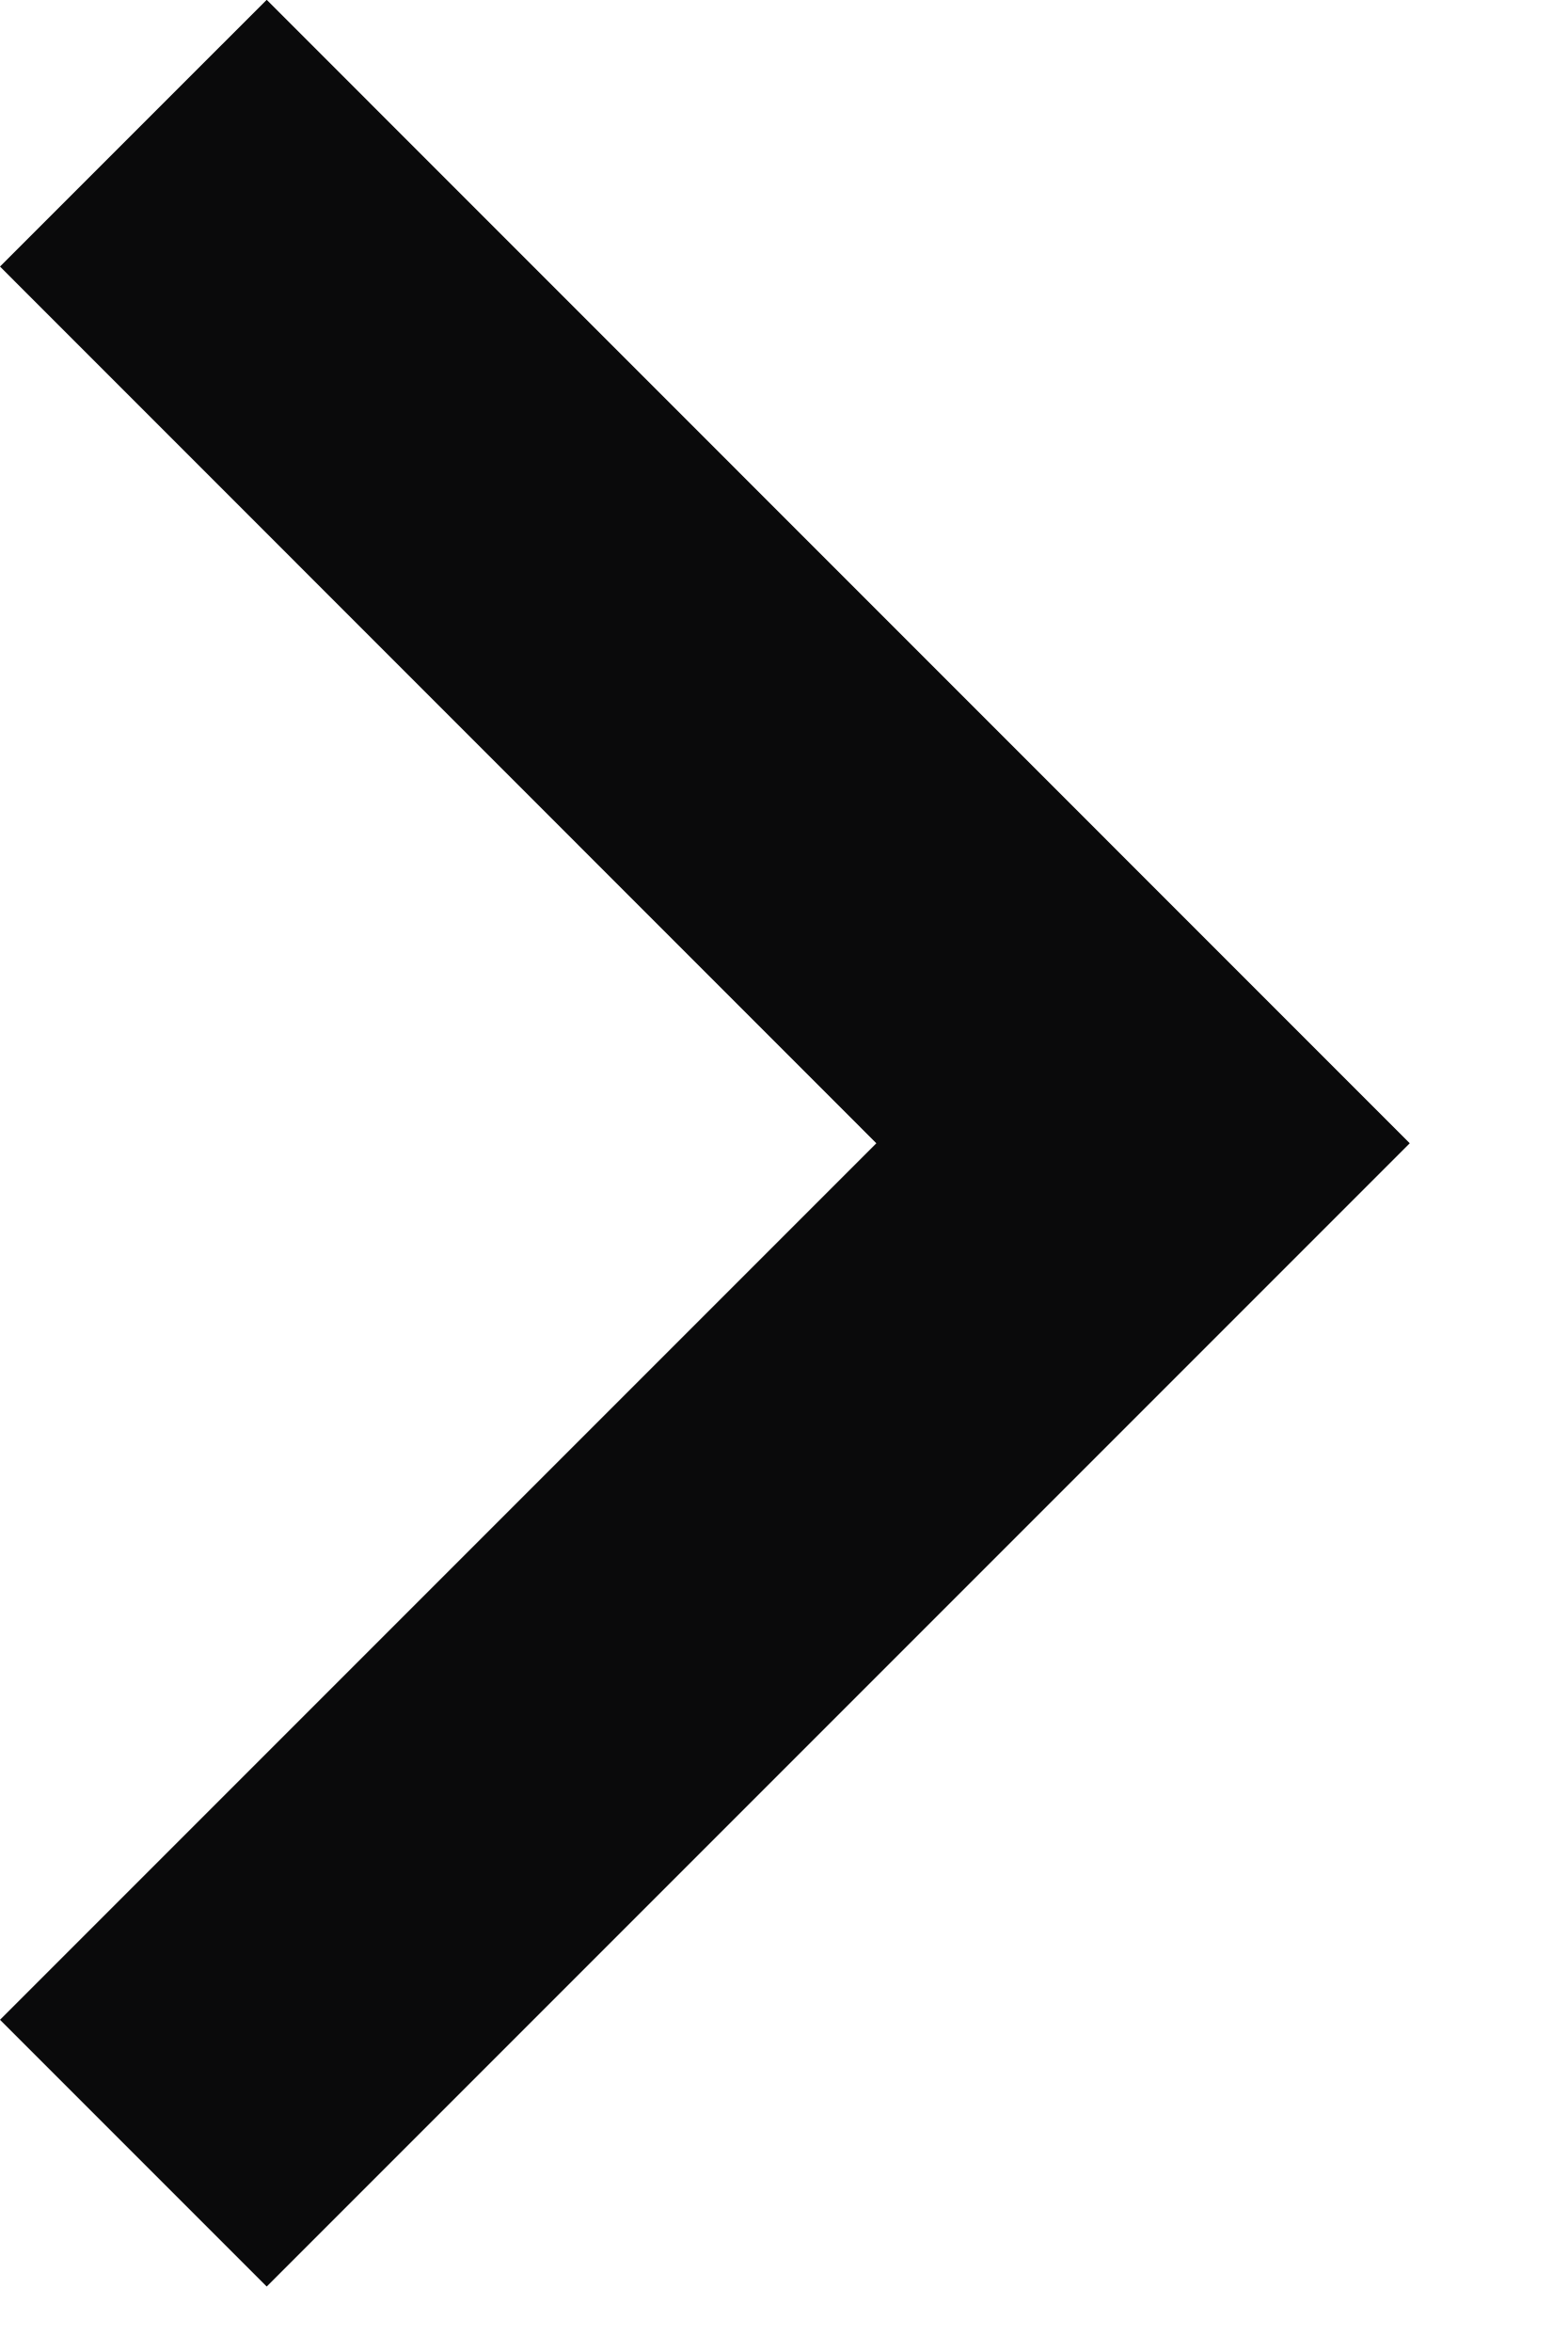
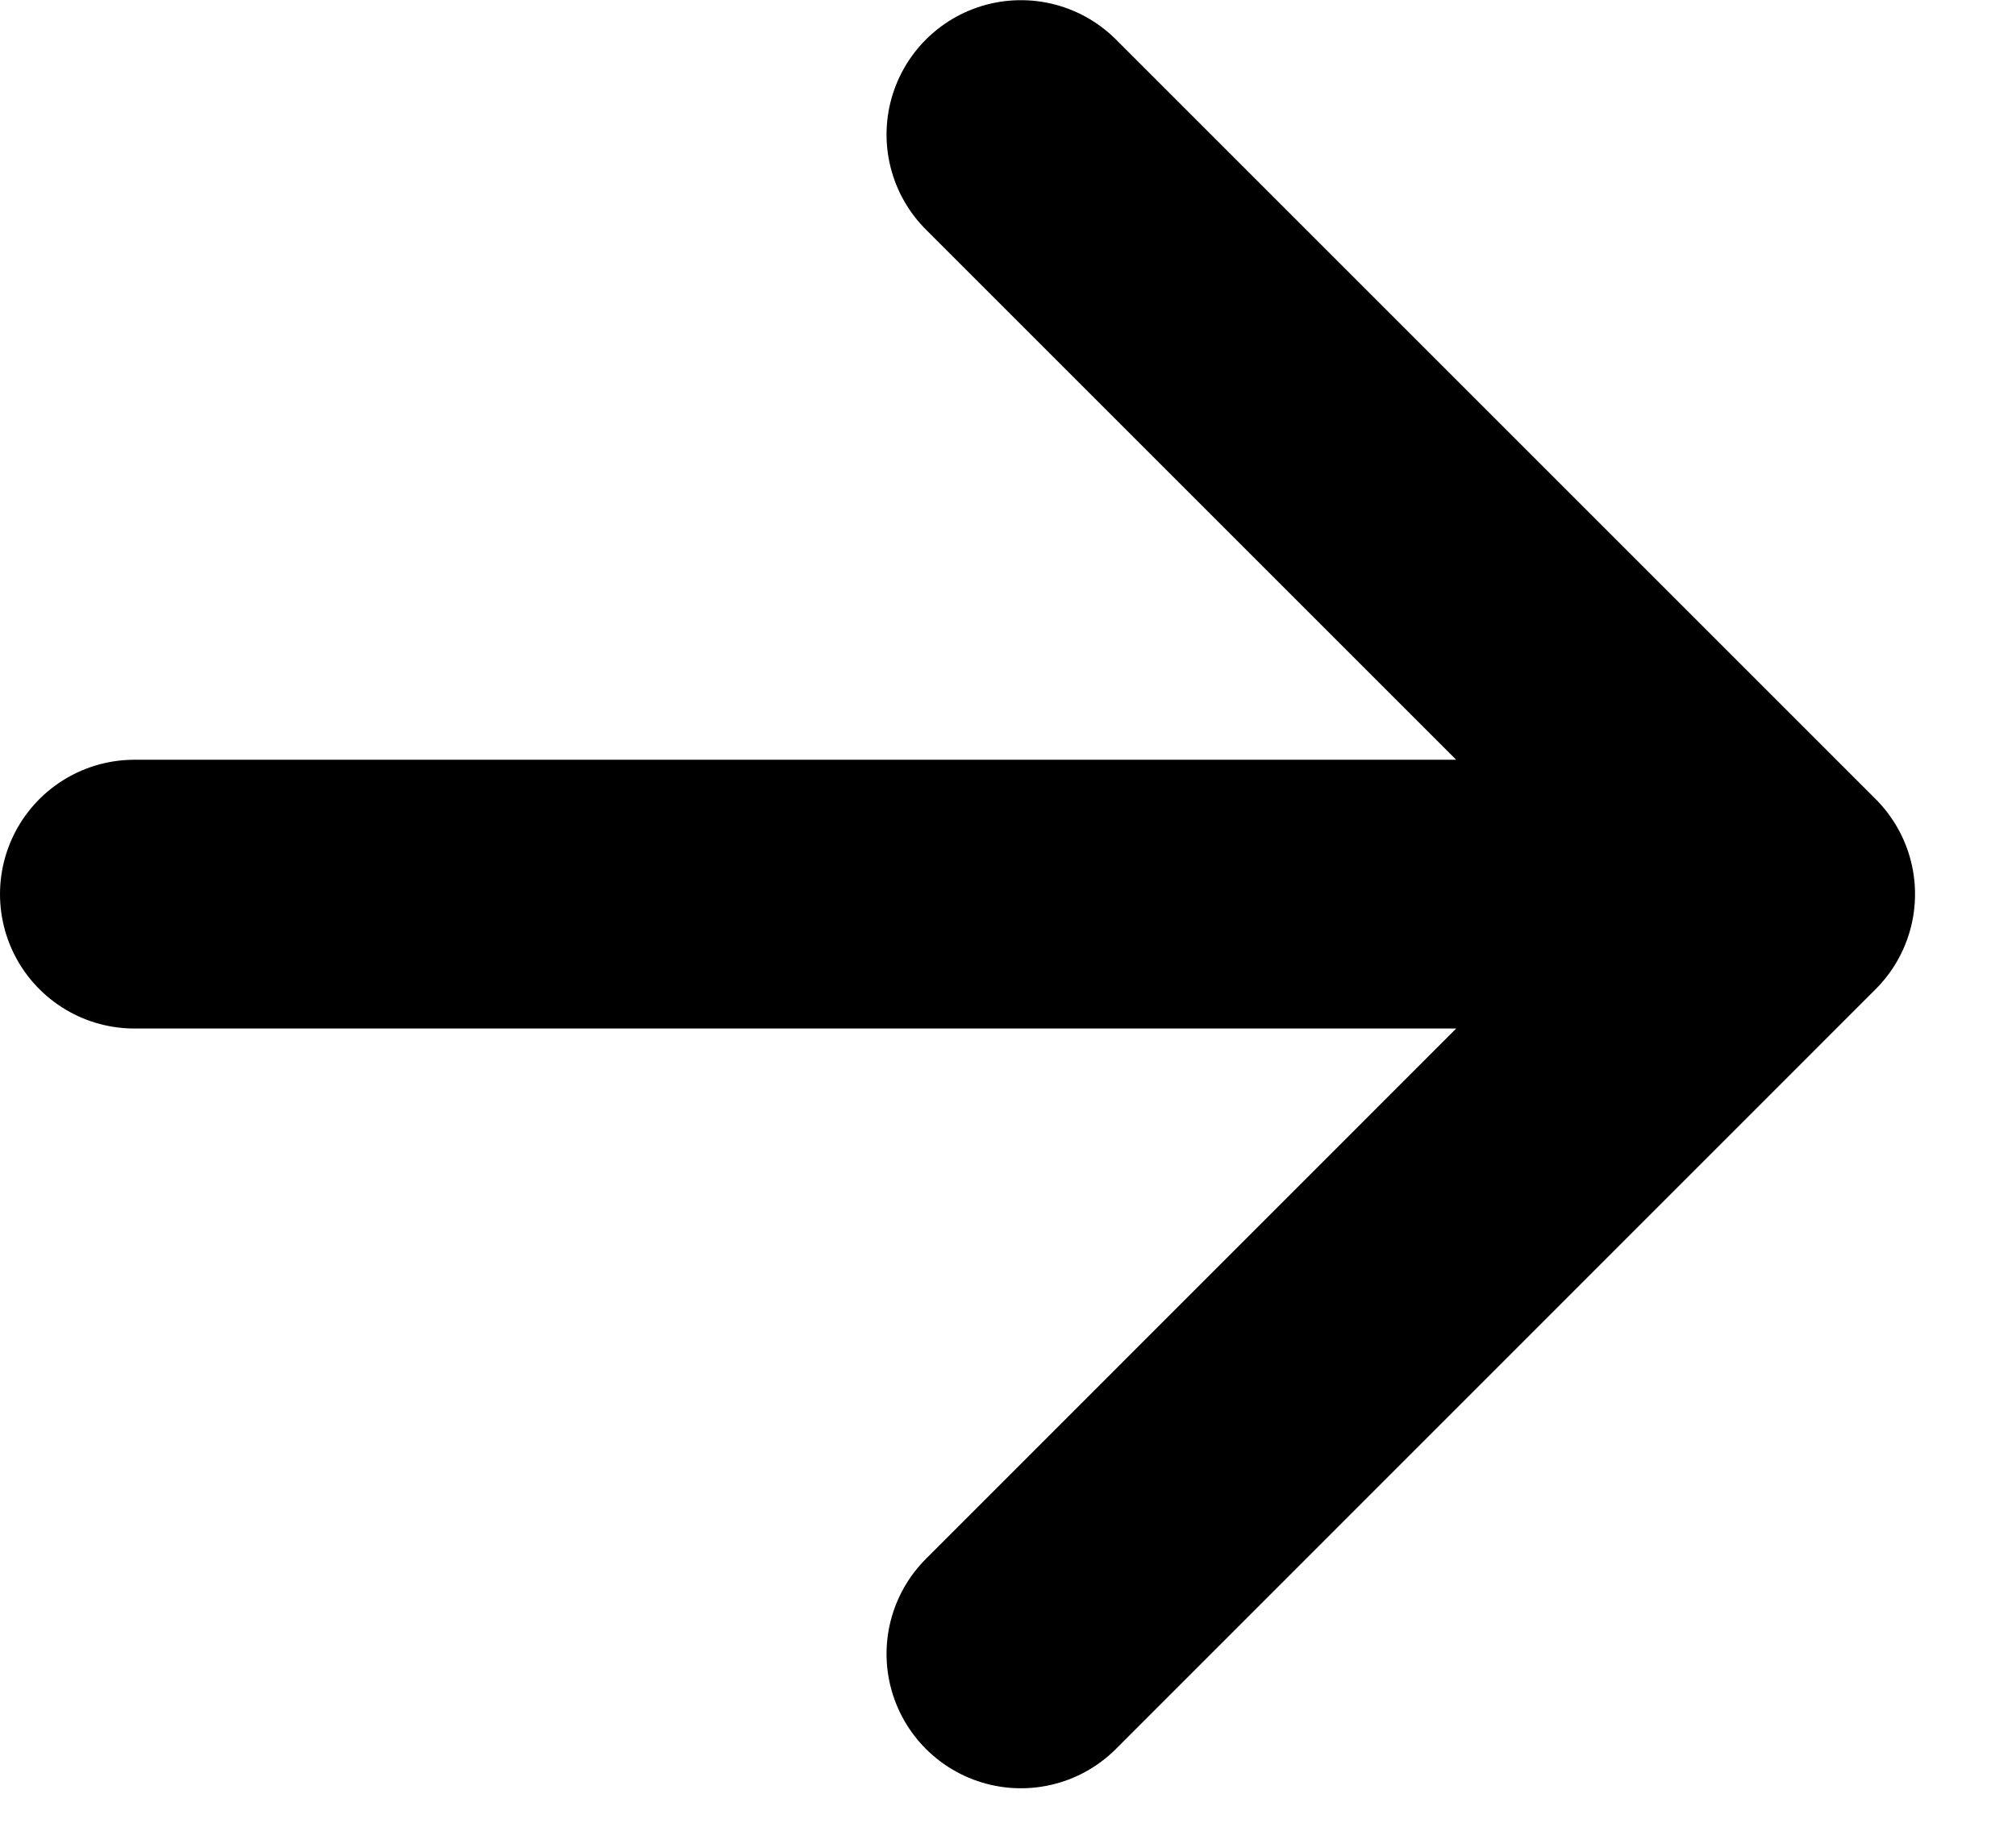
- <svg xmlns="http://www.w3.org/2000/svg" width="8" height="12" viewBox="0 0 8 12" fill="none">
-   <path d="M4.472 5.833L0 1.36L1.361 -0.001L7.194 5.833L1.361 11.666L0 10.305L4.472 5.833Z" fill="#0A0A0B" />
+ <svg xmlns="http://www.w3.org/2000/svg" width="12" height="11" viewBox="0 0 12 11" fill="none">
+   <path d="M6.077 0.801L10.599 5.323L6.077 9.846M9.971 5.323H0.8" stroke="black" stroke-width="1.6" stroke-linecap="round" stroke-linejoin="round" />
</svg>
